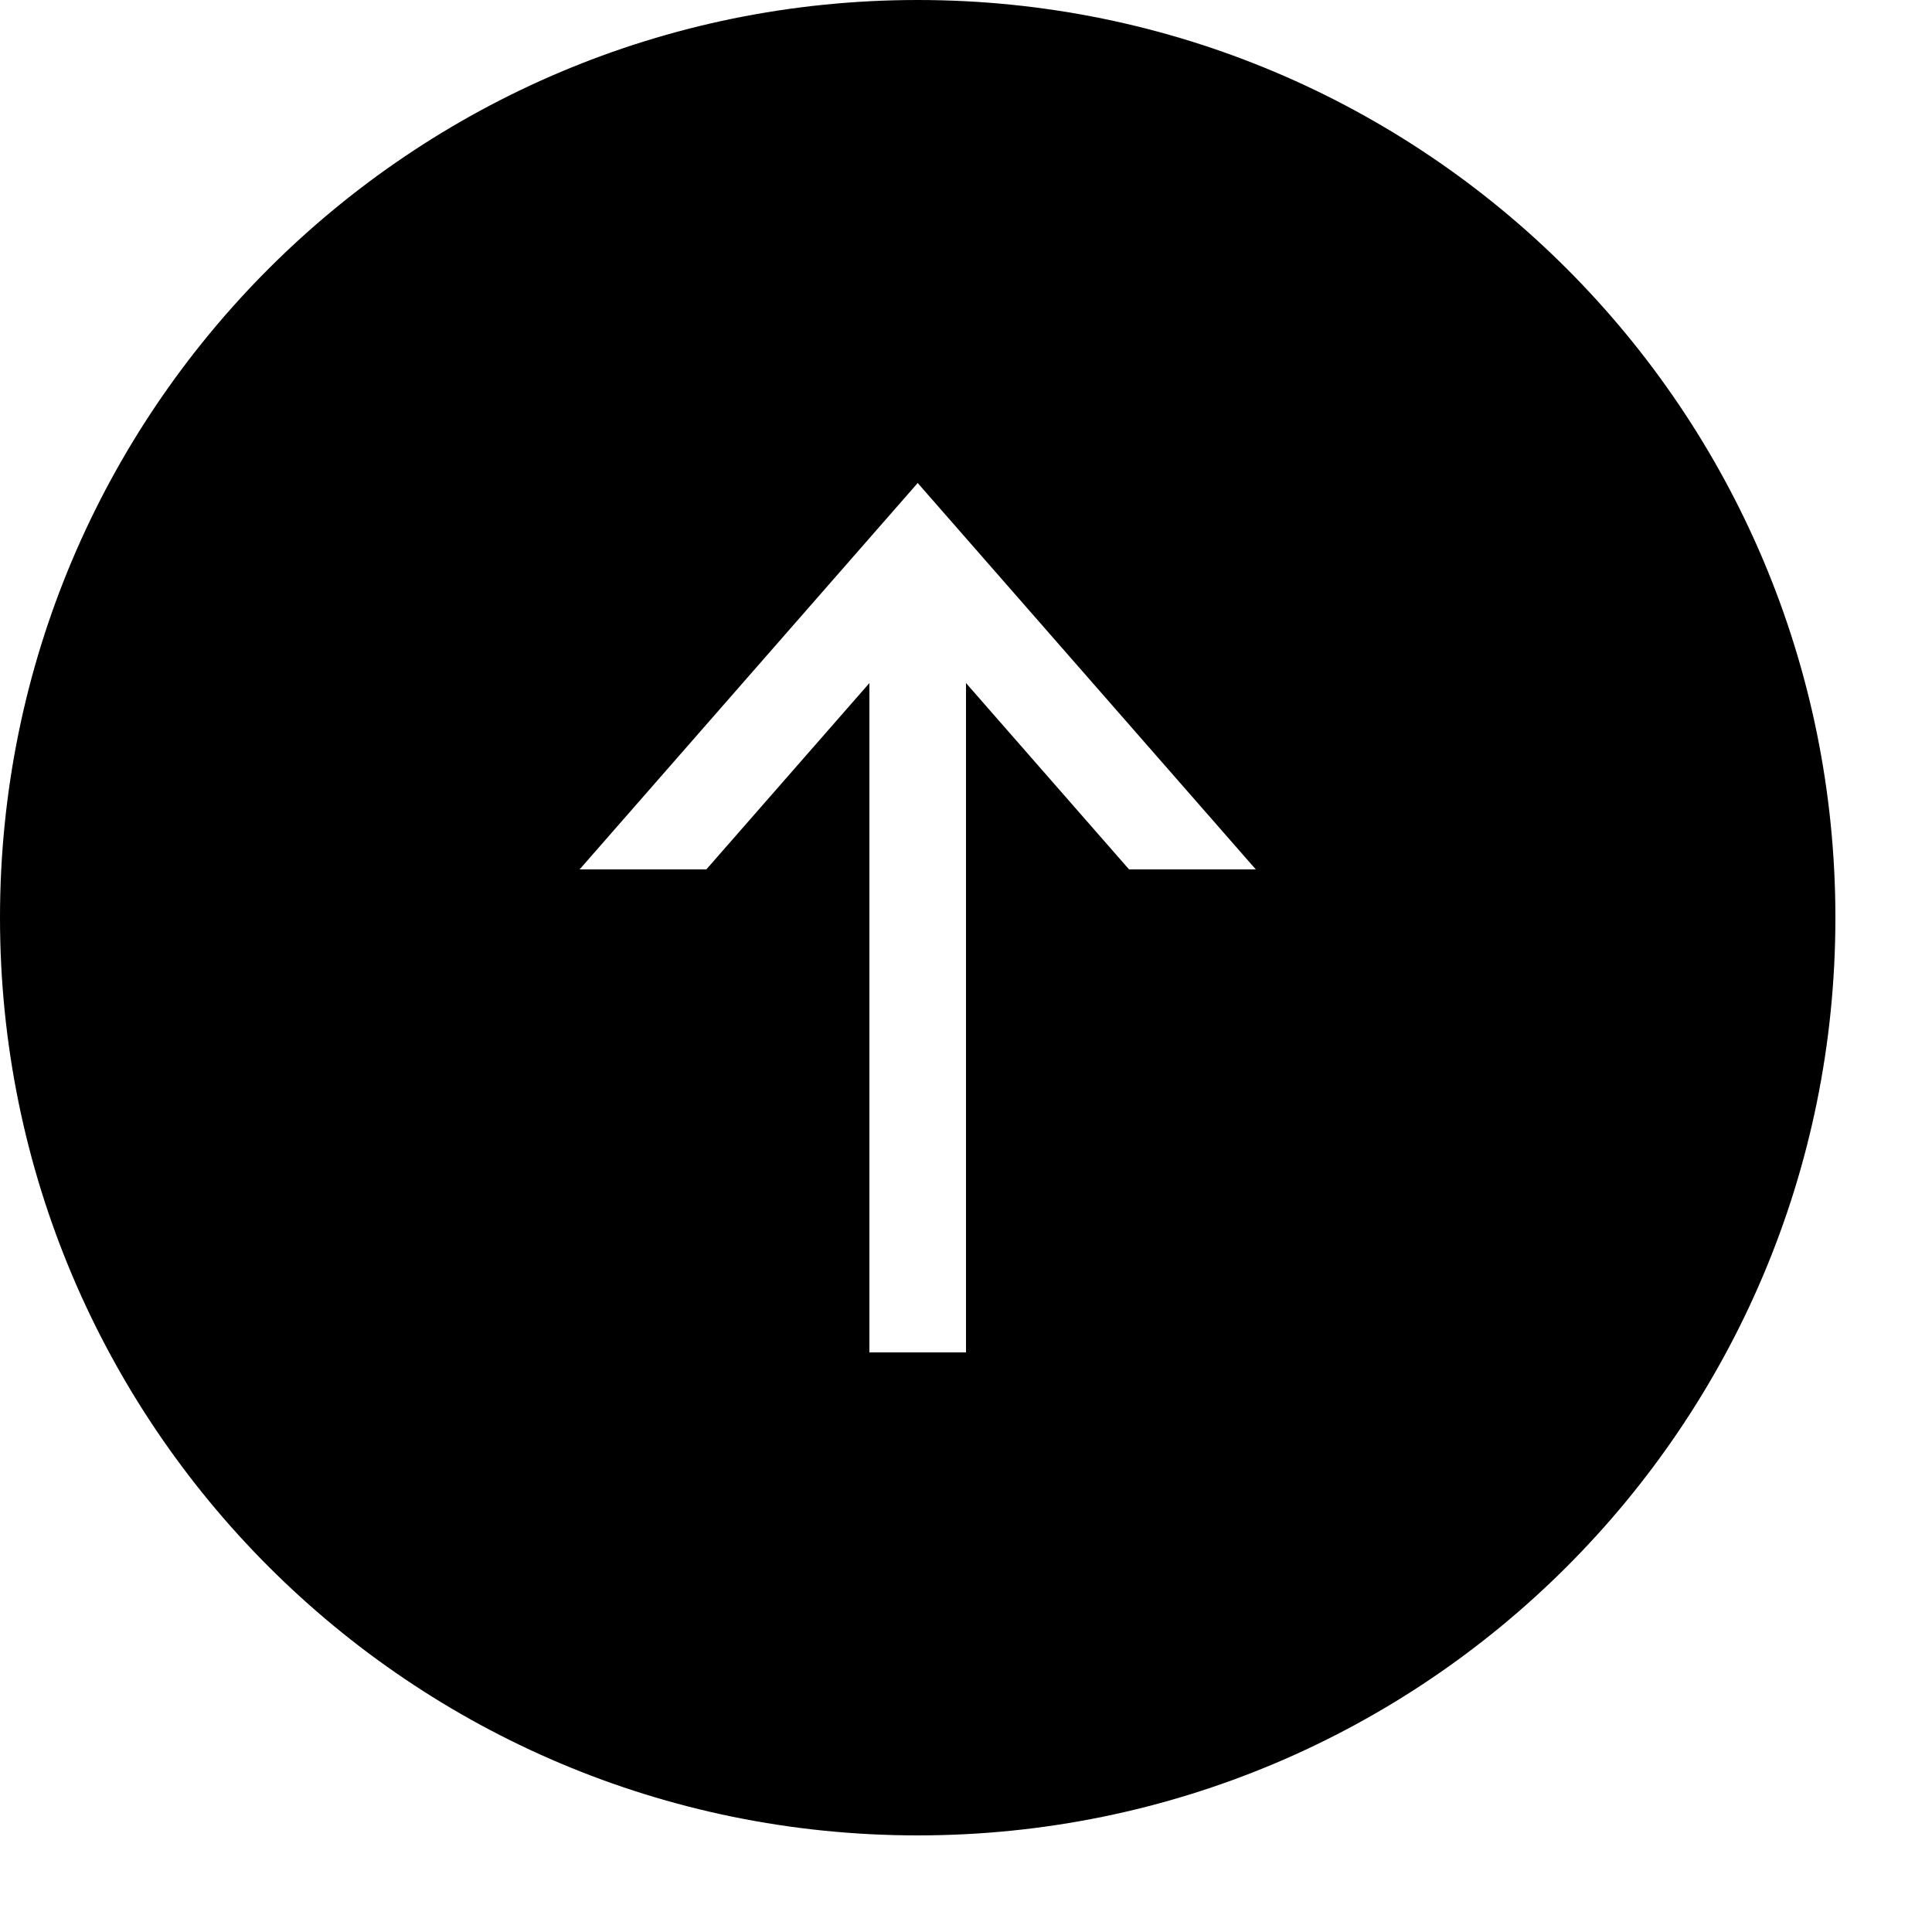
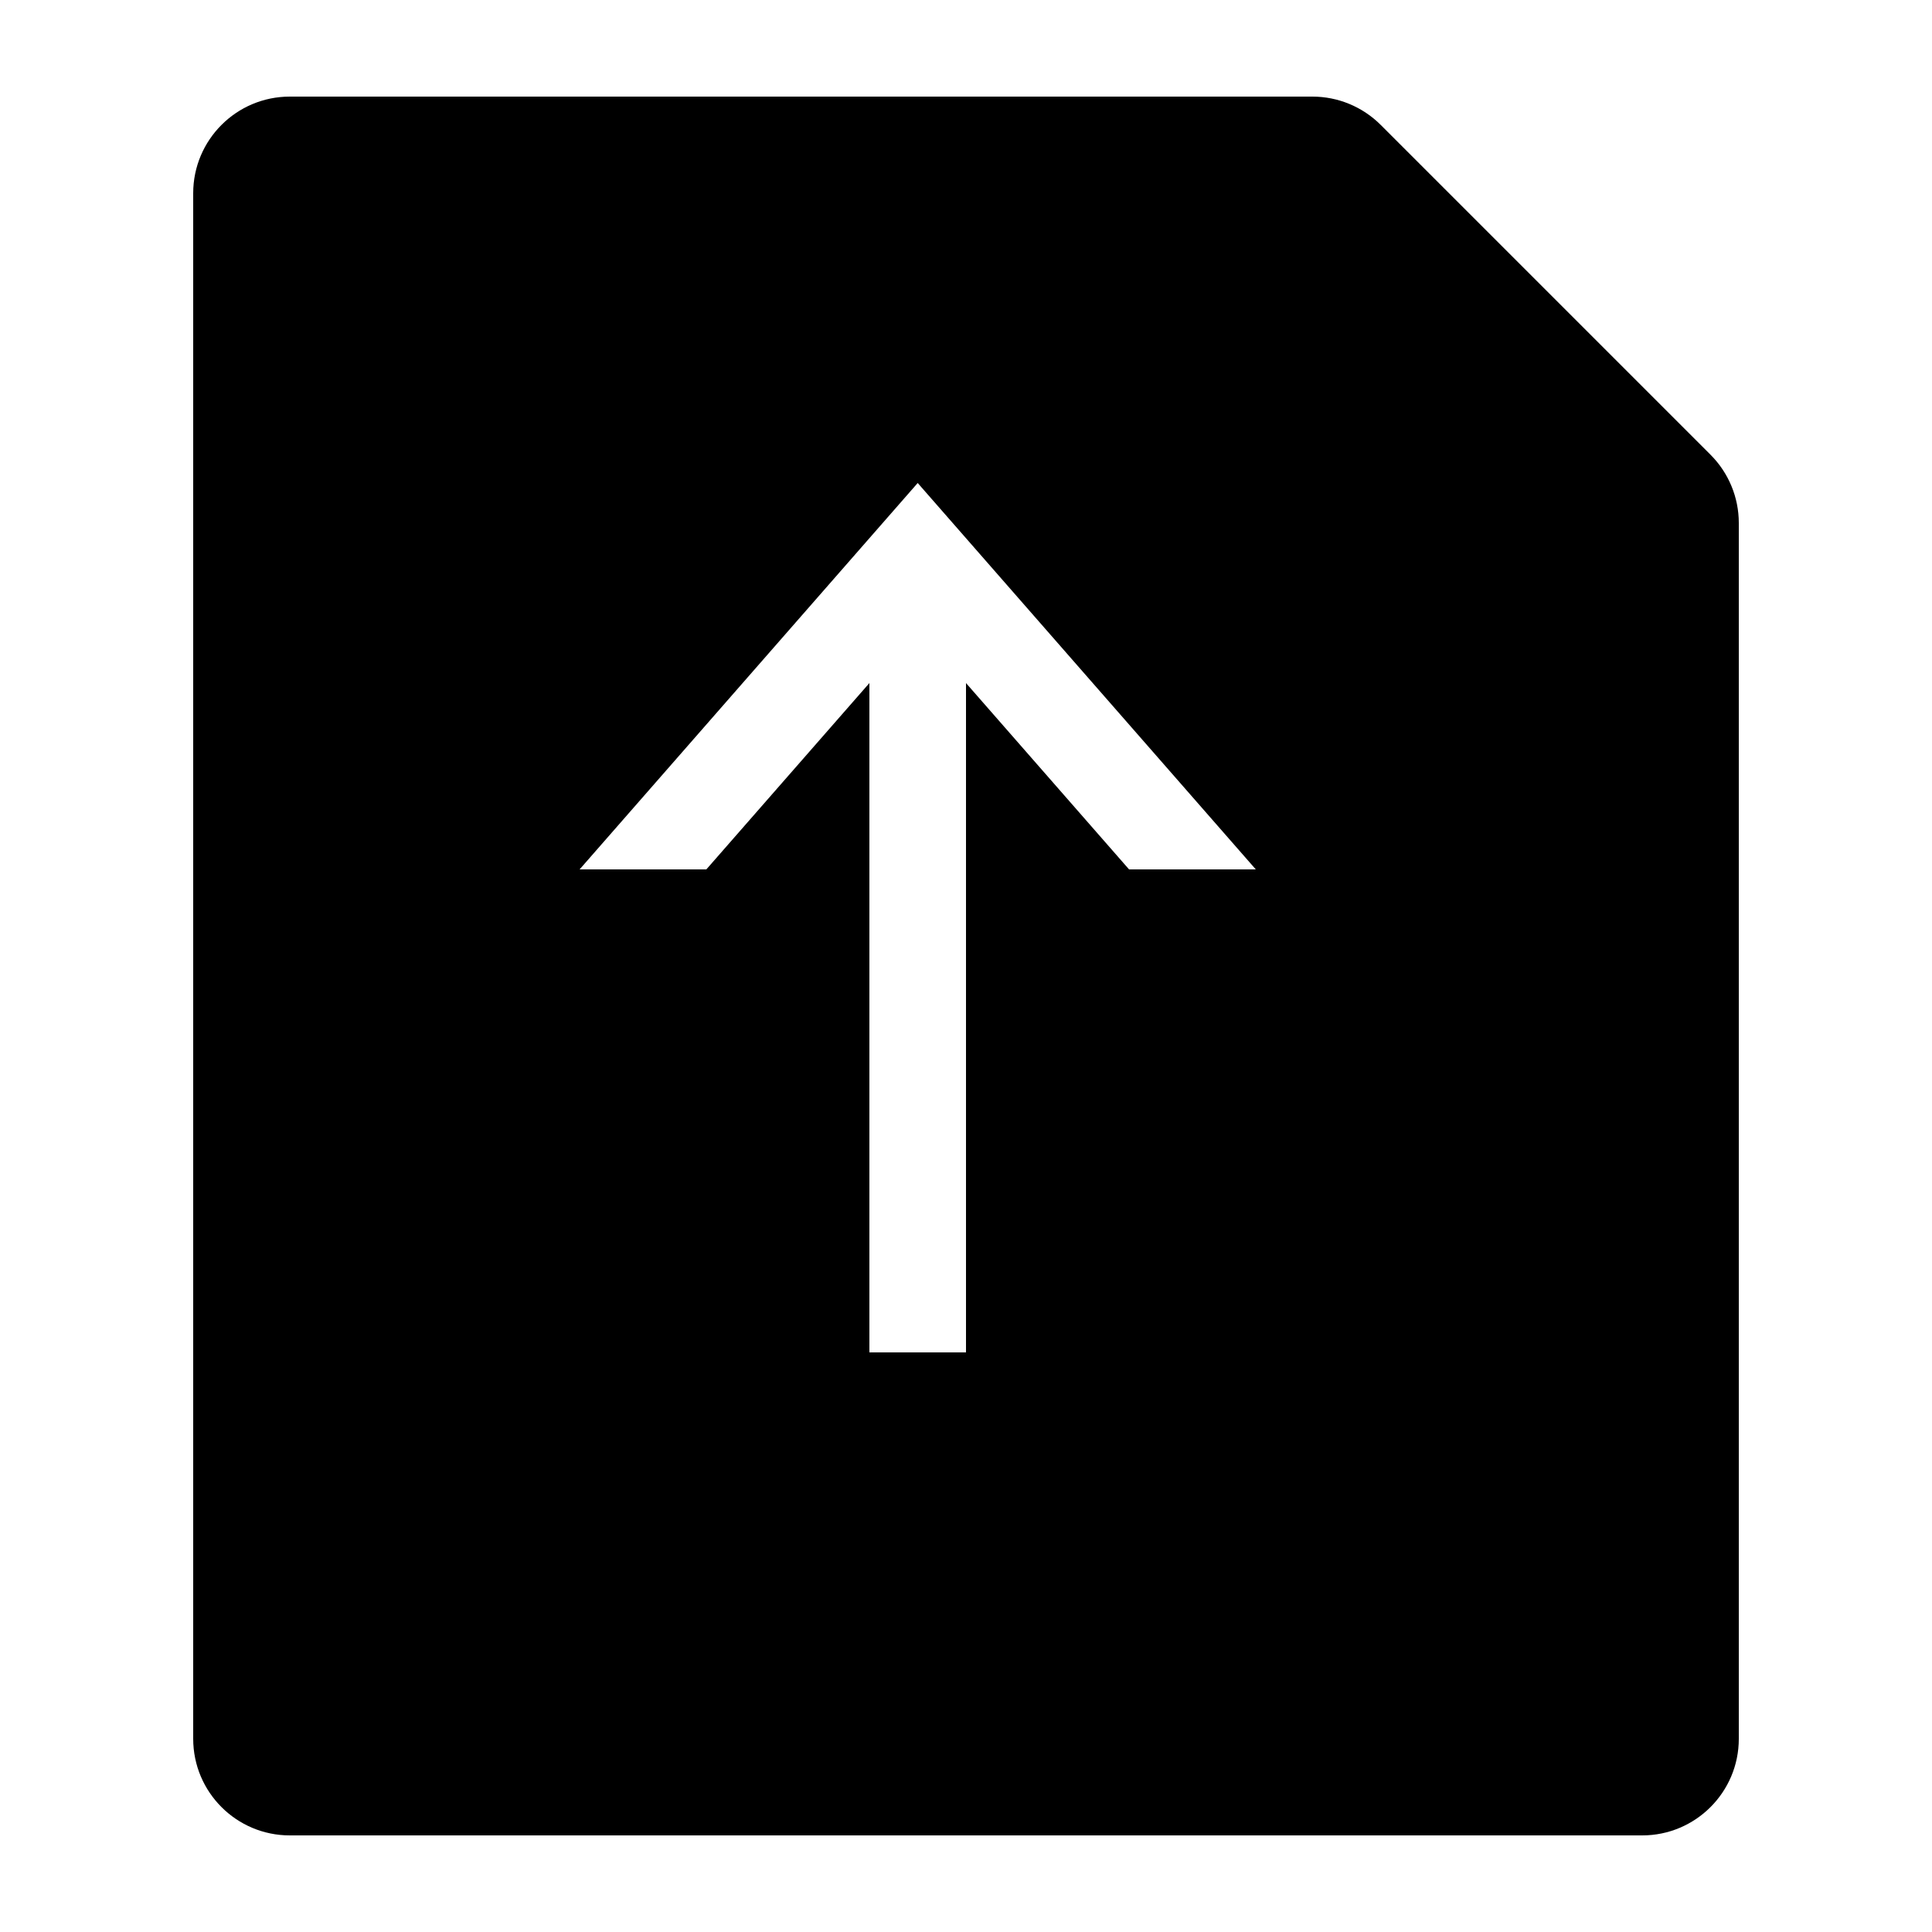
- <svg xmlns="http://www.w3.org/2000/svg" width="20px" height="20px" viewBox="0 0 20 20" version="1.1">
-   <defs />
-   <g id="Page-1" stroke="none" stroke-width="1" fill="none" fill-rule="evenodd">
-     <path d="M19,9.5 C19,4.25 14.75,0 9.5,0 C4.25,0 0,4.25 0,9.5 C0,14.75 4.25,19 9.5,19 C14.75,19 19,14.75 19,9.5 Z M9,7.071 L7.312,9 L6,9 L9.5,5 L13,9 L11.688,9 L10,7.071 L10,14 L9,14 L9,7.071 Z" id="Combined-Shape" fill="#000000" />
-   </g>
+ <svg xmlns="http://www.w3.org/2000/svg" width="20" height="20" viewBox="0 0 20 20">
+   <path d="M13.586,1 C13.851,1 14.105,1.105 14.293,1.293 L17.707,4.707 C17.895,4.895 18,5.149 18,5.414 L18,18 C18,18.552 17.552,19 17,19 L3,19 C2.448,19 2,18.552 2,18 L2,2 C2,1.448 2.448,1 3,1 L13.586,1 Z M9.5,5 L6,9 L7.312,9 L9,7.071 L9,14 L10,14 L10,7.071 L11.688,9 L13,9 L9.5,5 Z" />
</svg>
